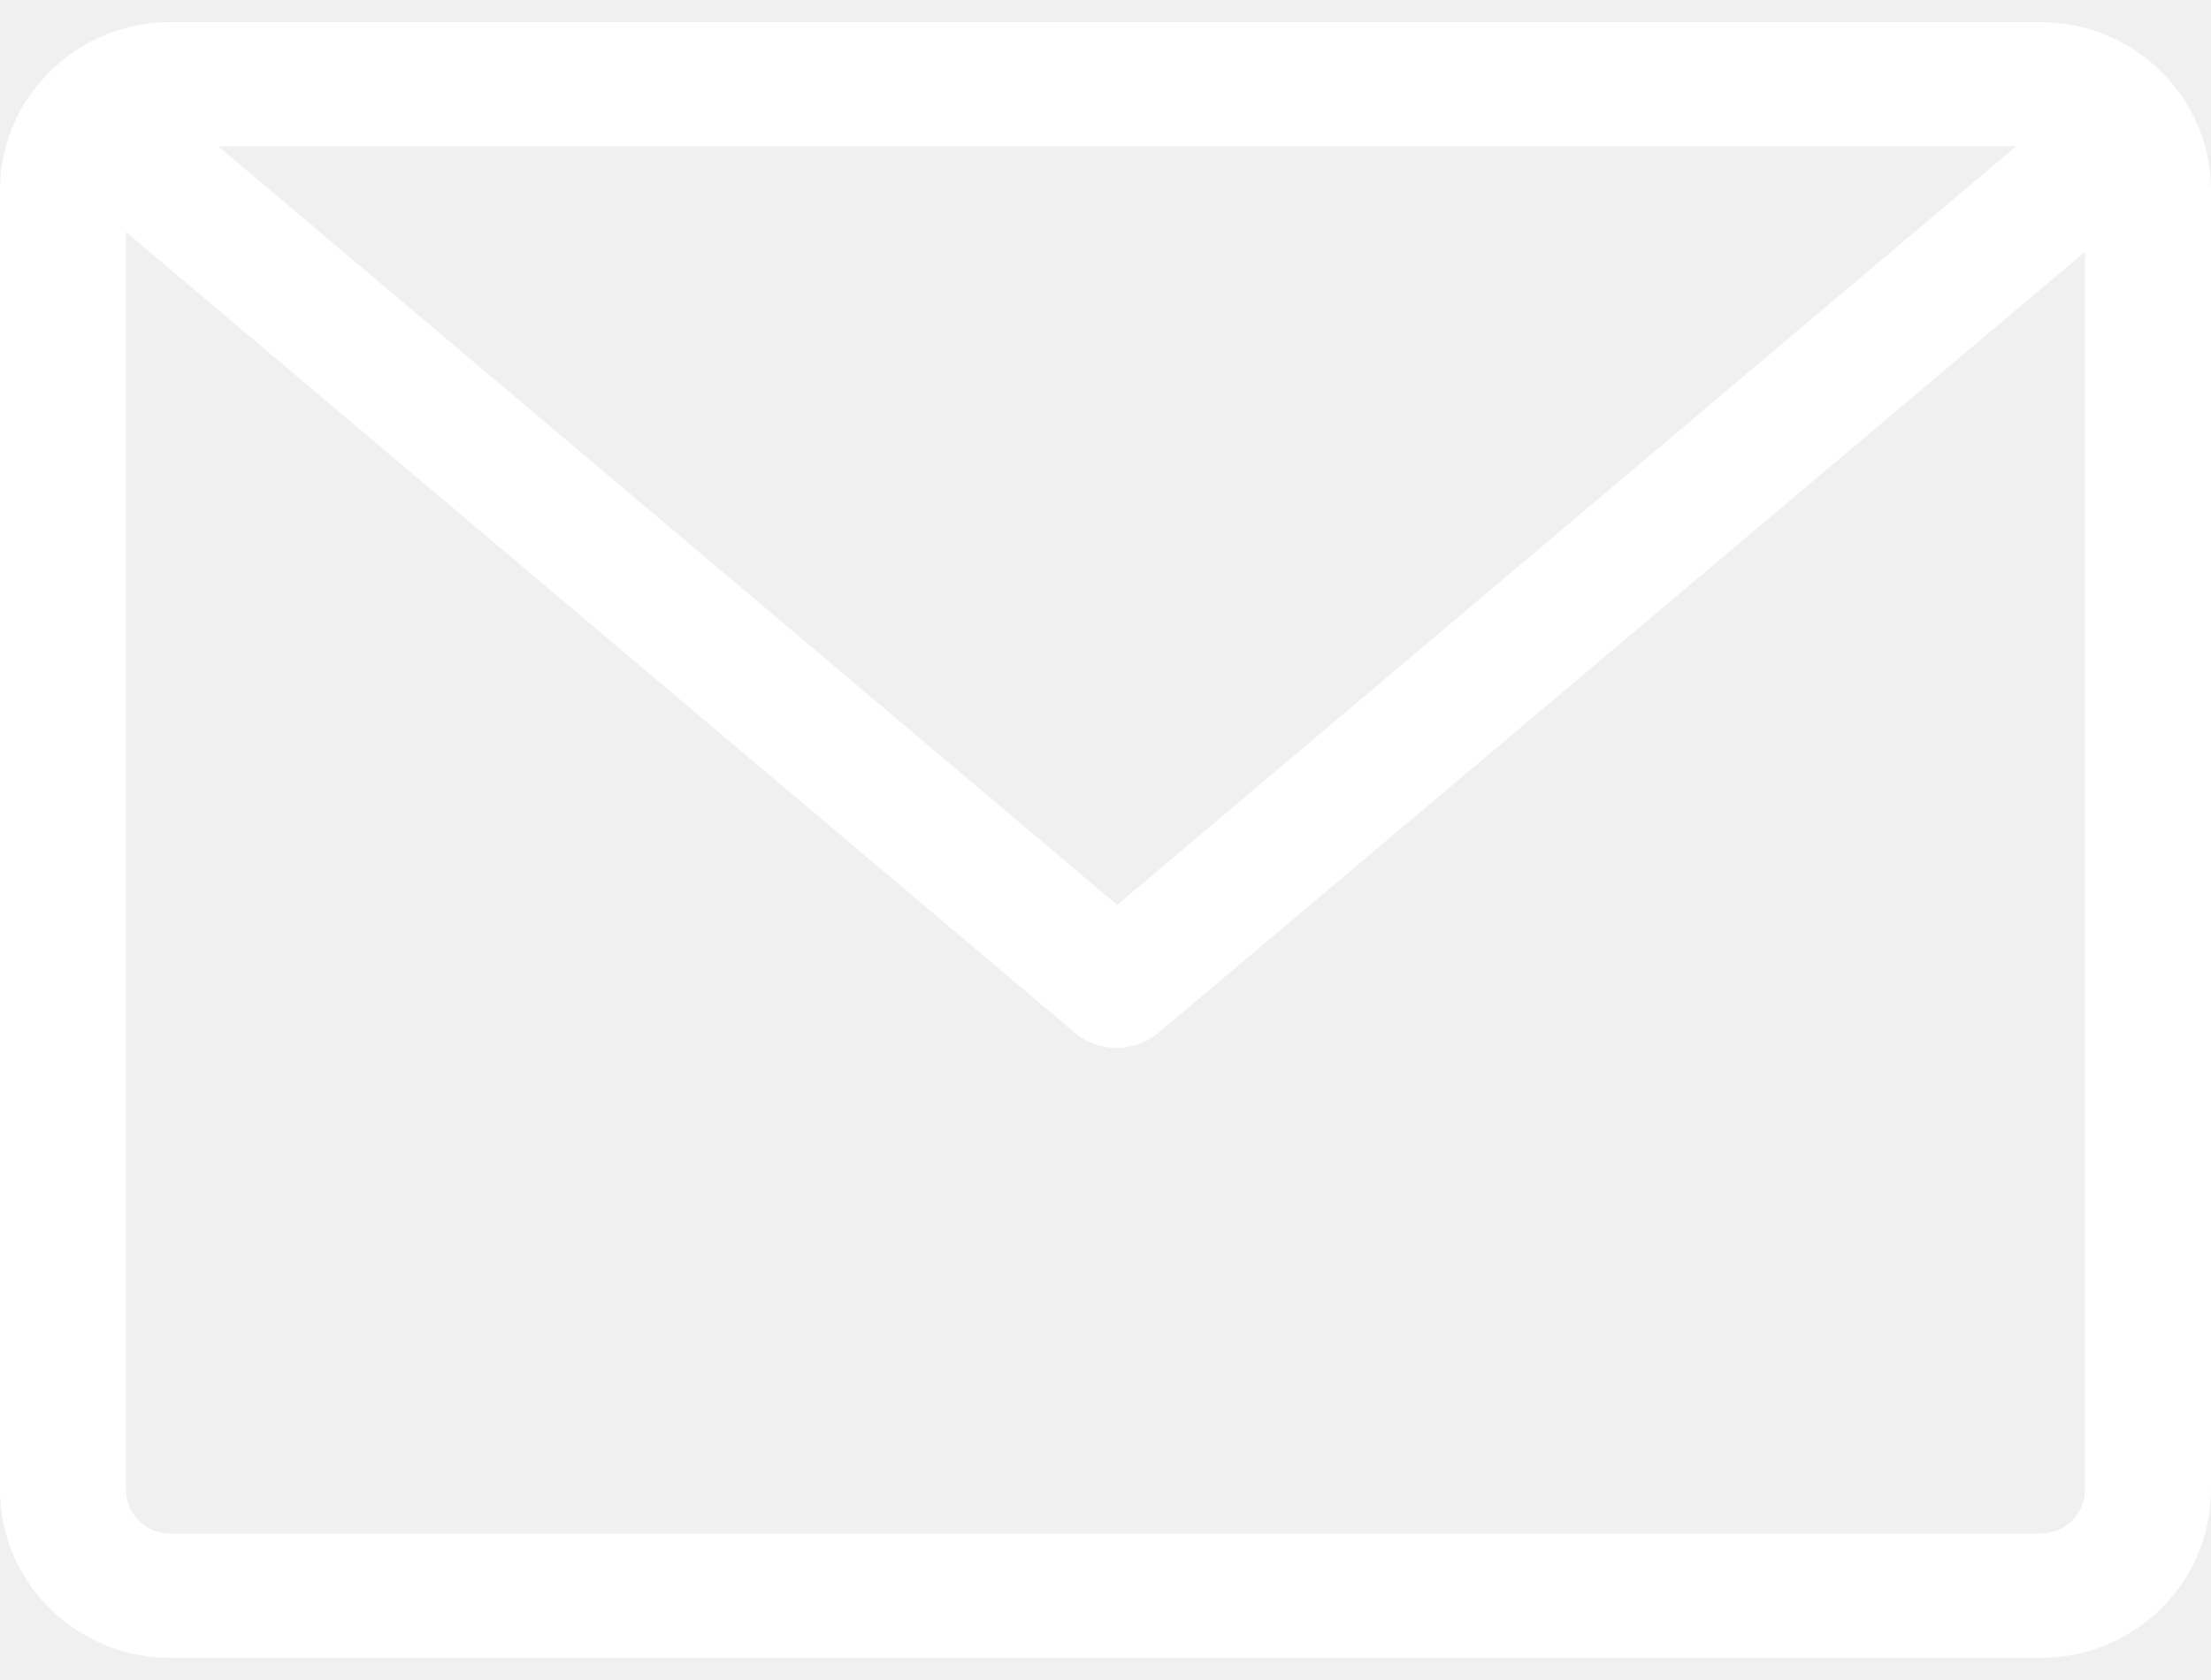
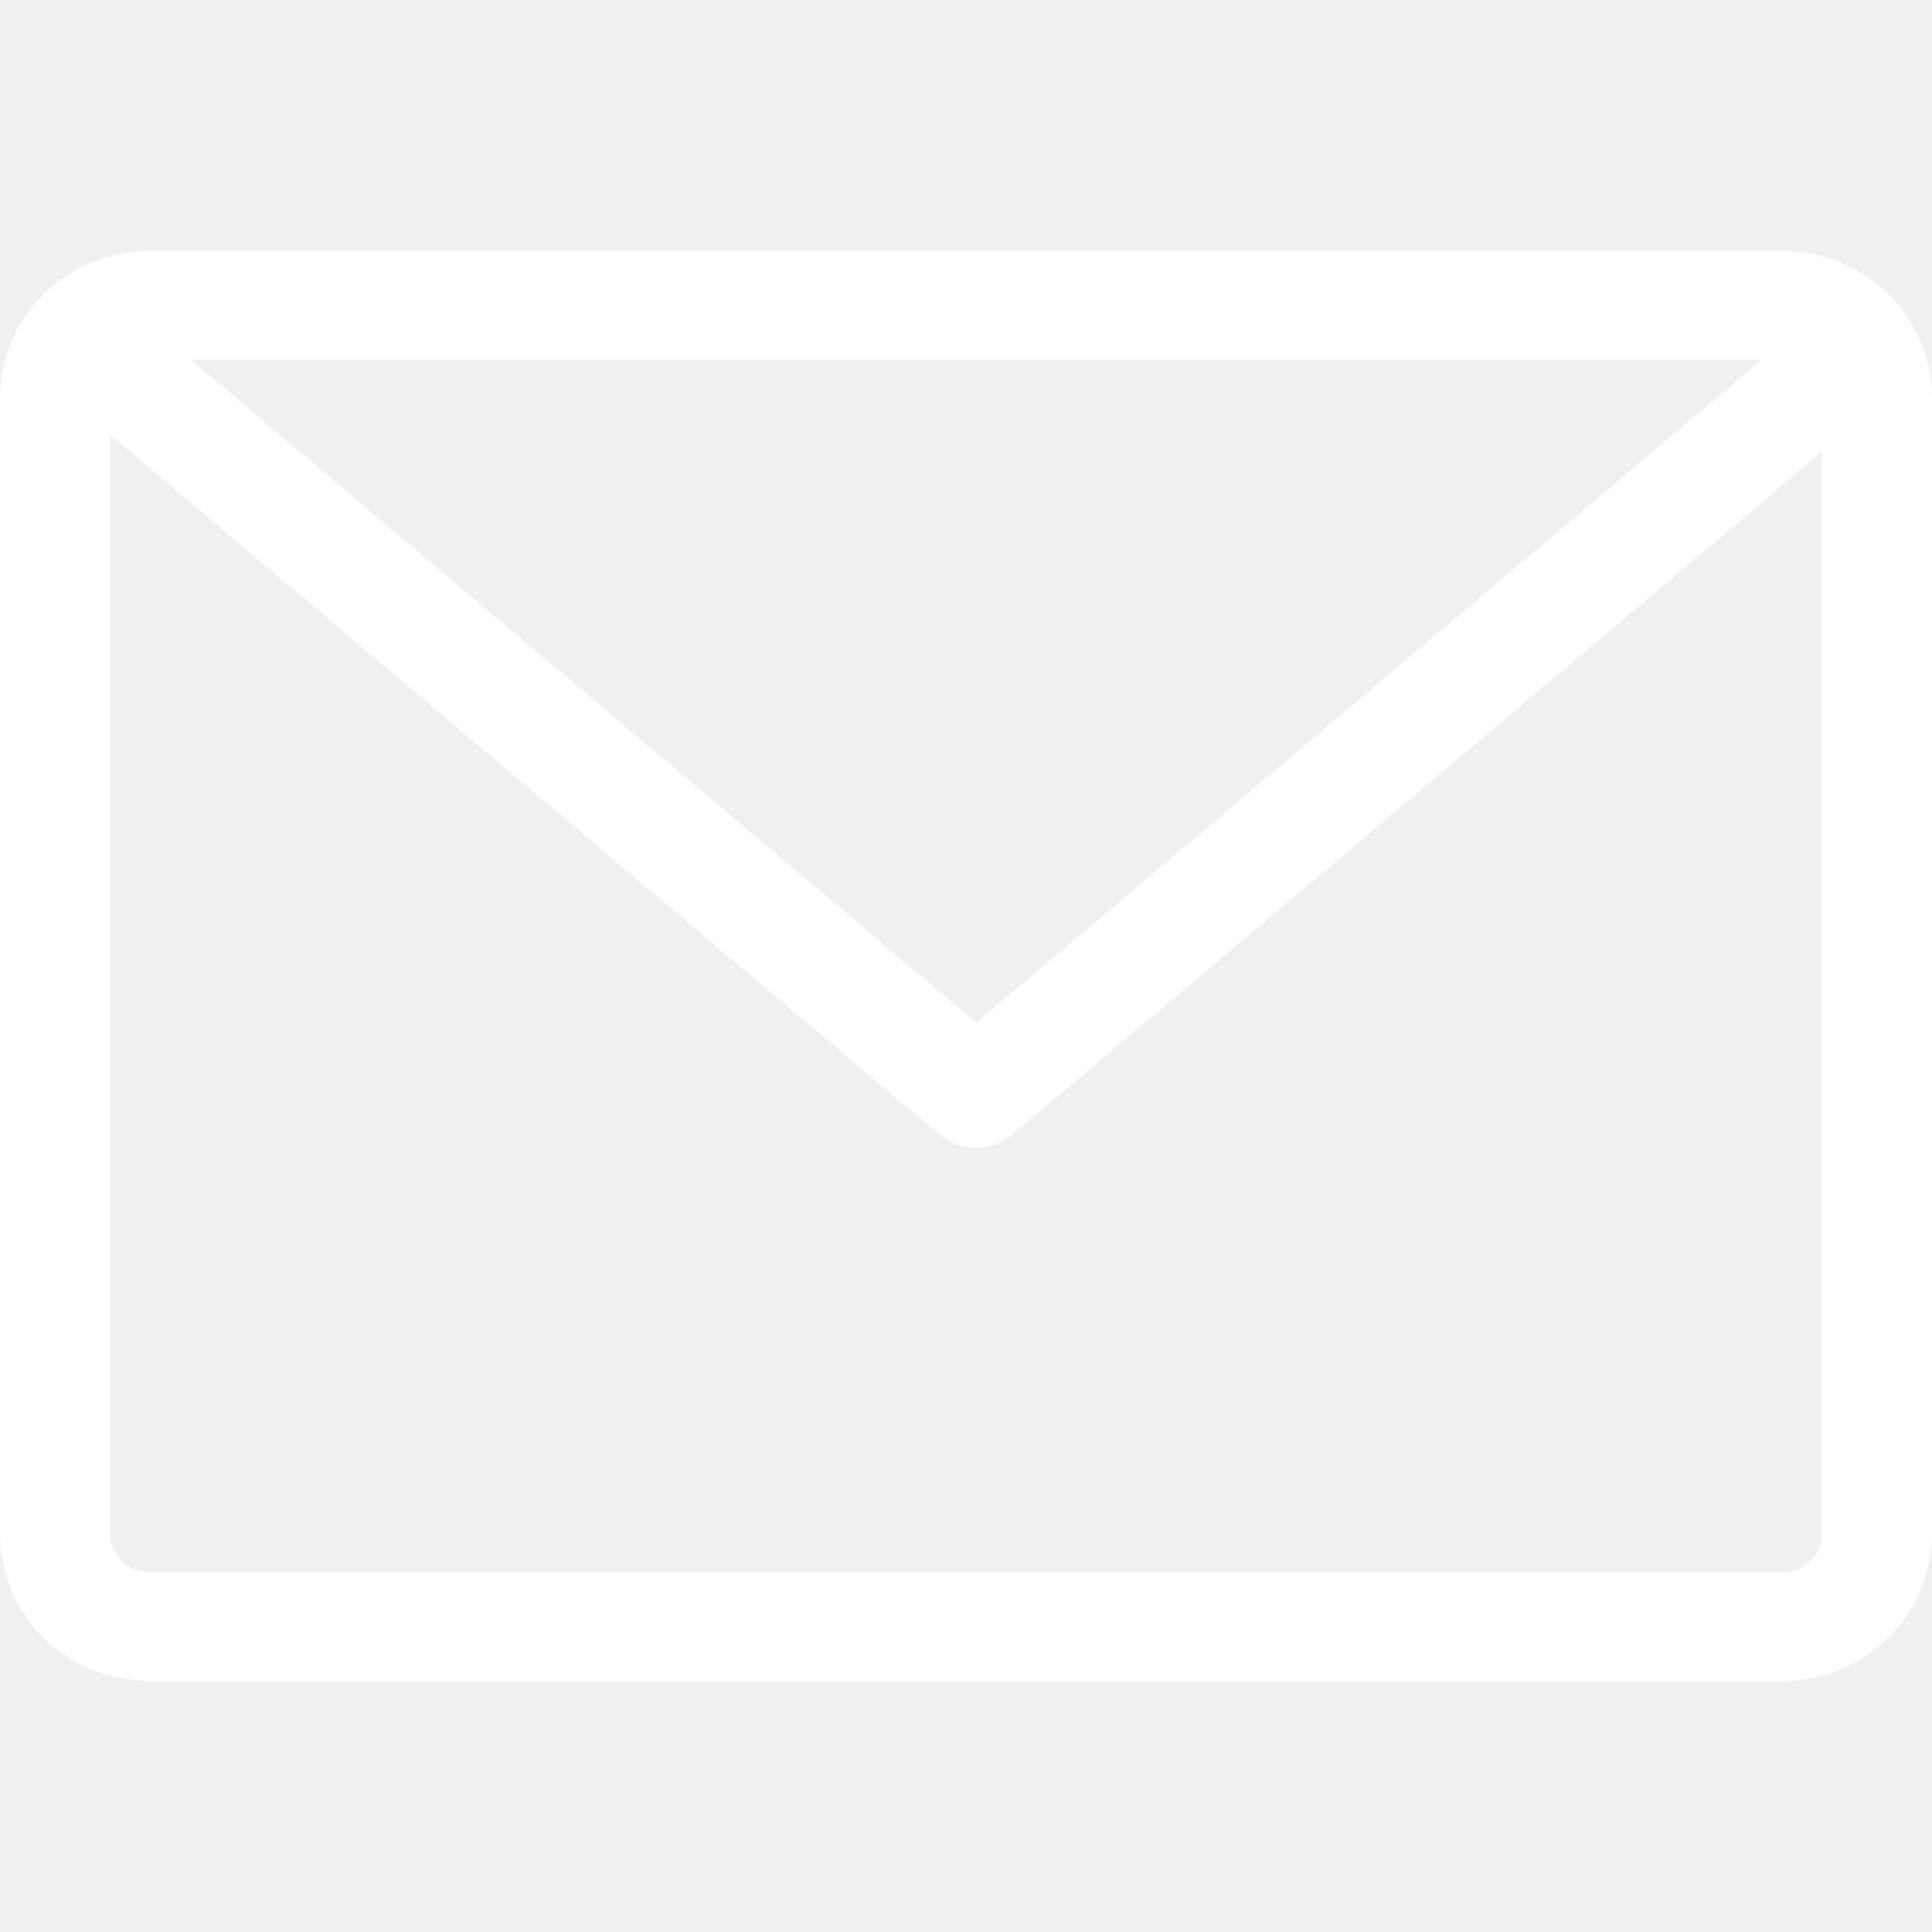
- <svg xmlns="http://www.w3.org/2000/svg" width="50" height="38" viewBox="0 0 50 38" fill="none">
+ <svg xmlns="http://www.w3.org/2000/svg" width="48" height="48" viewBox="0 0 50 38" fill="none">
  <path d="M46.15 0.5H3.85C1.73 0.5 0 2.207 0 4.3V33.7C0 35.793 1.73 37.5 3.85 37.5H46.15C48.27 37.5 50 35.793 50 33.7V4.3C50 2.207 48.27 0.5 46.15 0.5ZM45.591 3.311L25.264 20.468L4.937 3.311H45.591ZM47.152 33.7C47.152 34.241 46.698 34.689 46.15 34.689H3.85C3.302 34.689 2.848 34.241 2.848 33.7V5.247L24.335 23.383C24.346 23.393 24.367 23.404 24.378 23.414C24.388 23.425 24.409 23.435 24.42 23.445C24.451 23.466 24.473 23.487 24.504 23.497C24.515 23.508 24.525 23.508 24.536 23.518C24.578 23.539 24.62 23.56 24.662 23.581C24.673 23.581 24.683 23.591 24.694 23.591C24.726 23.602 24.757 23.622 24.8 23.633C24.81 23.633 24.831 23.643 24.842 23.643C24.873 23.654 24.905 23.664 24.937 23.664C24.947 23.664 24.968 23.674 24.979 23.674C25.011 23.685 25.053 23.685 25.084 23.695C25.095 23.695 25.105 23.695 25.116 23.695C25.158 23.695 25.211 23.706 25.253 23.706C25.295 23.706 25.348 23.706 25.39 23.695C25.401 23.695 25.411 23.695 25.422 23.695C25.454 23.695 25.496 23.685 25.527 23.674C25.538 23.674 25.559 23.664 25.57 23.664C25.601 23.654 25.633 23.643 25.665 23.643C25.675 23.643 25.696 23.633 25.707 23.633C25.738 23.622 25.77 23.612 25.812 23.591C25.823 23.591 25.833 23.581 25.844 23.581C25.886 23.56 25.928 23.539 25.971 23.518C25.981 23.508 25.992 23.508 26.002 23.497C26.034 23.477 26.055 23.466 26.087 23.445C26.097 23.435 26.118 23.425 26.129 23.414C26.139 23.404 26.16 23.393 26.171 23.383L47.152 5.695V33.7Z" fill="white" />
</svg>
